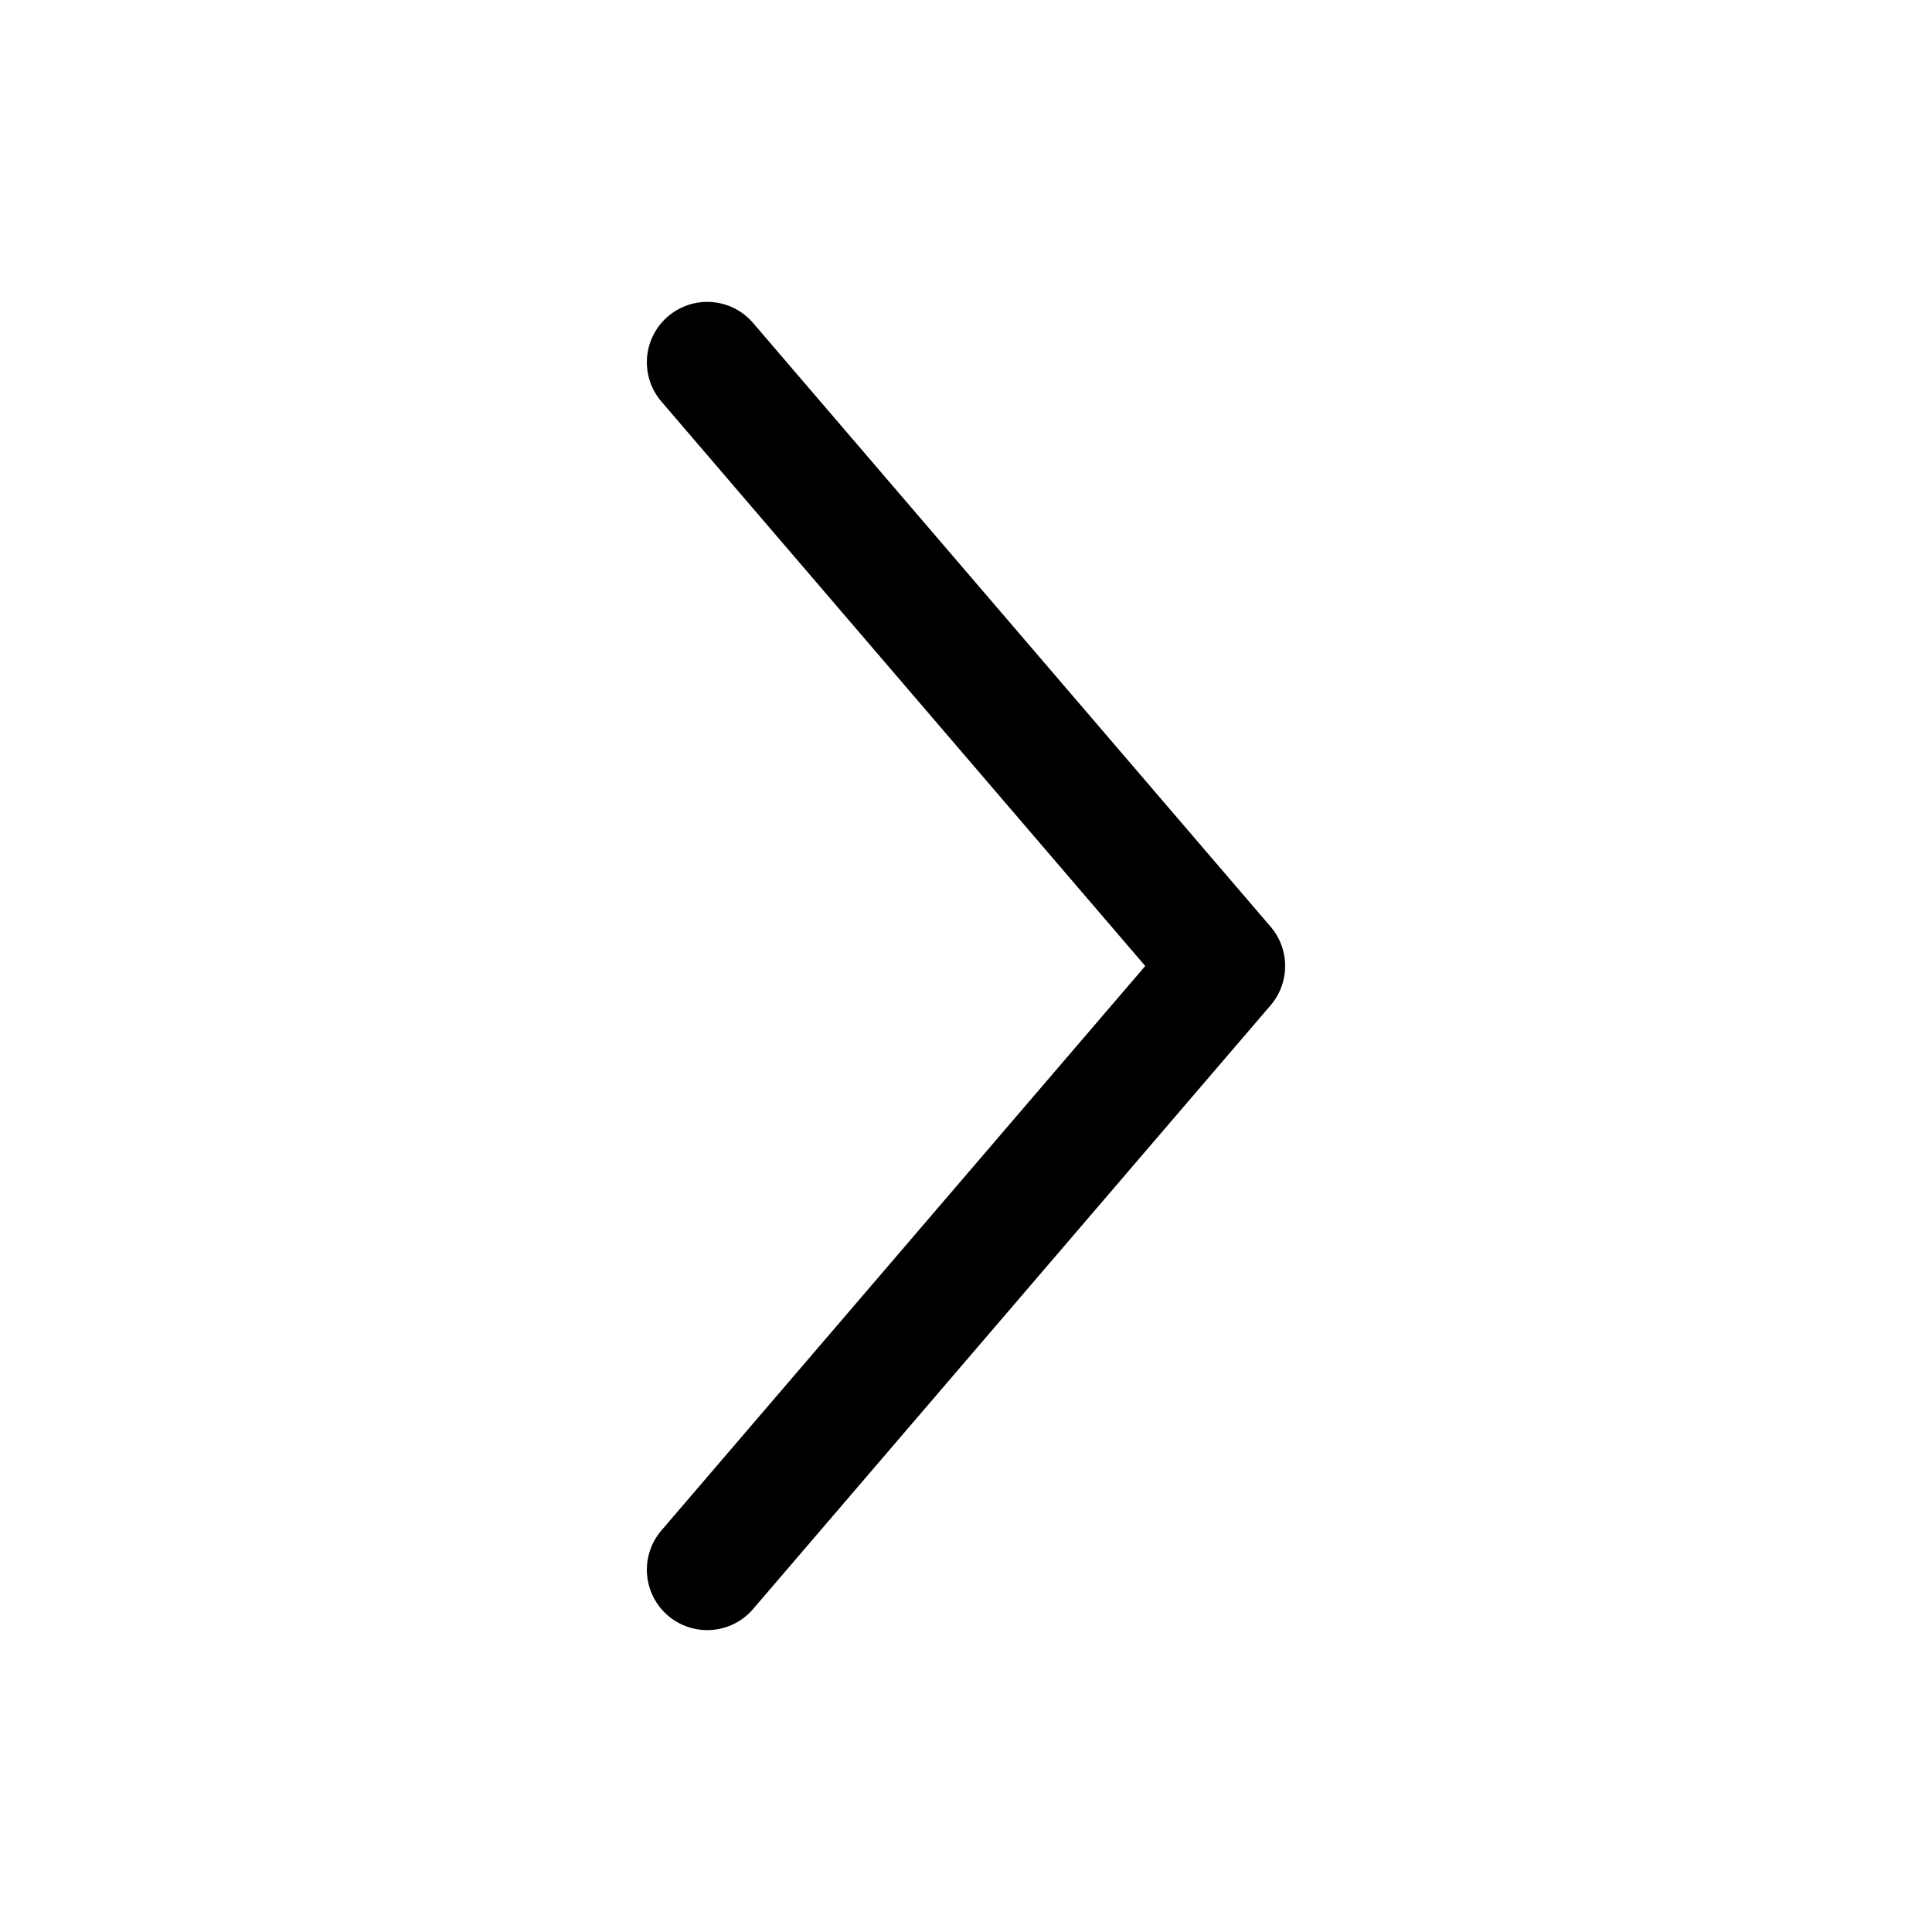
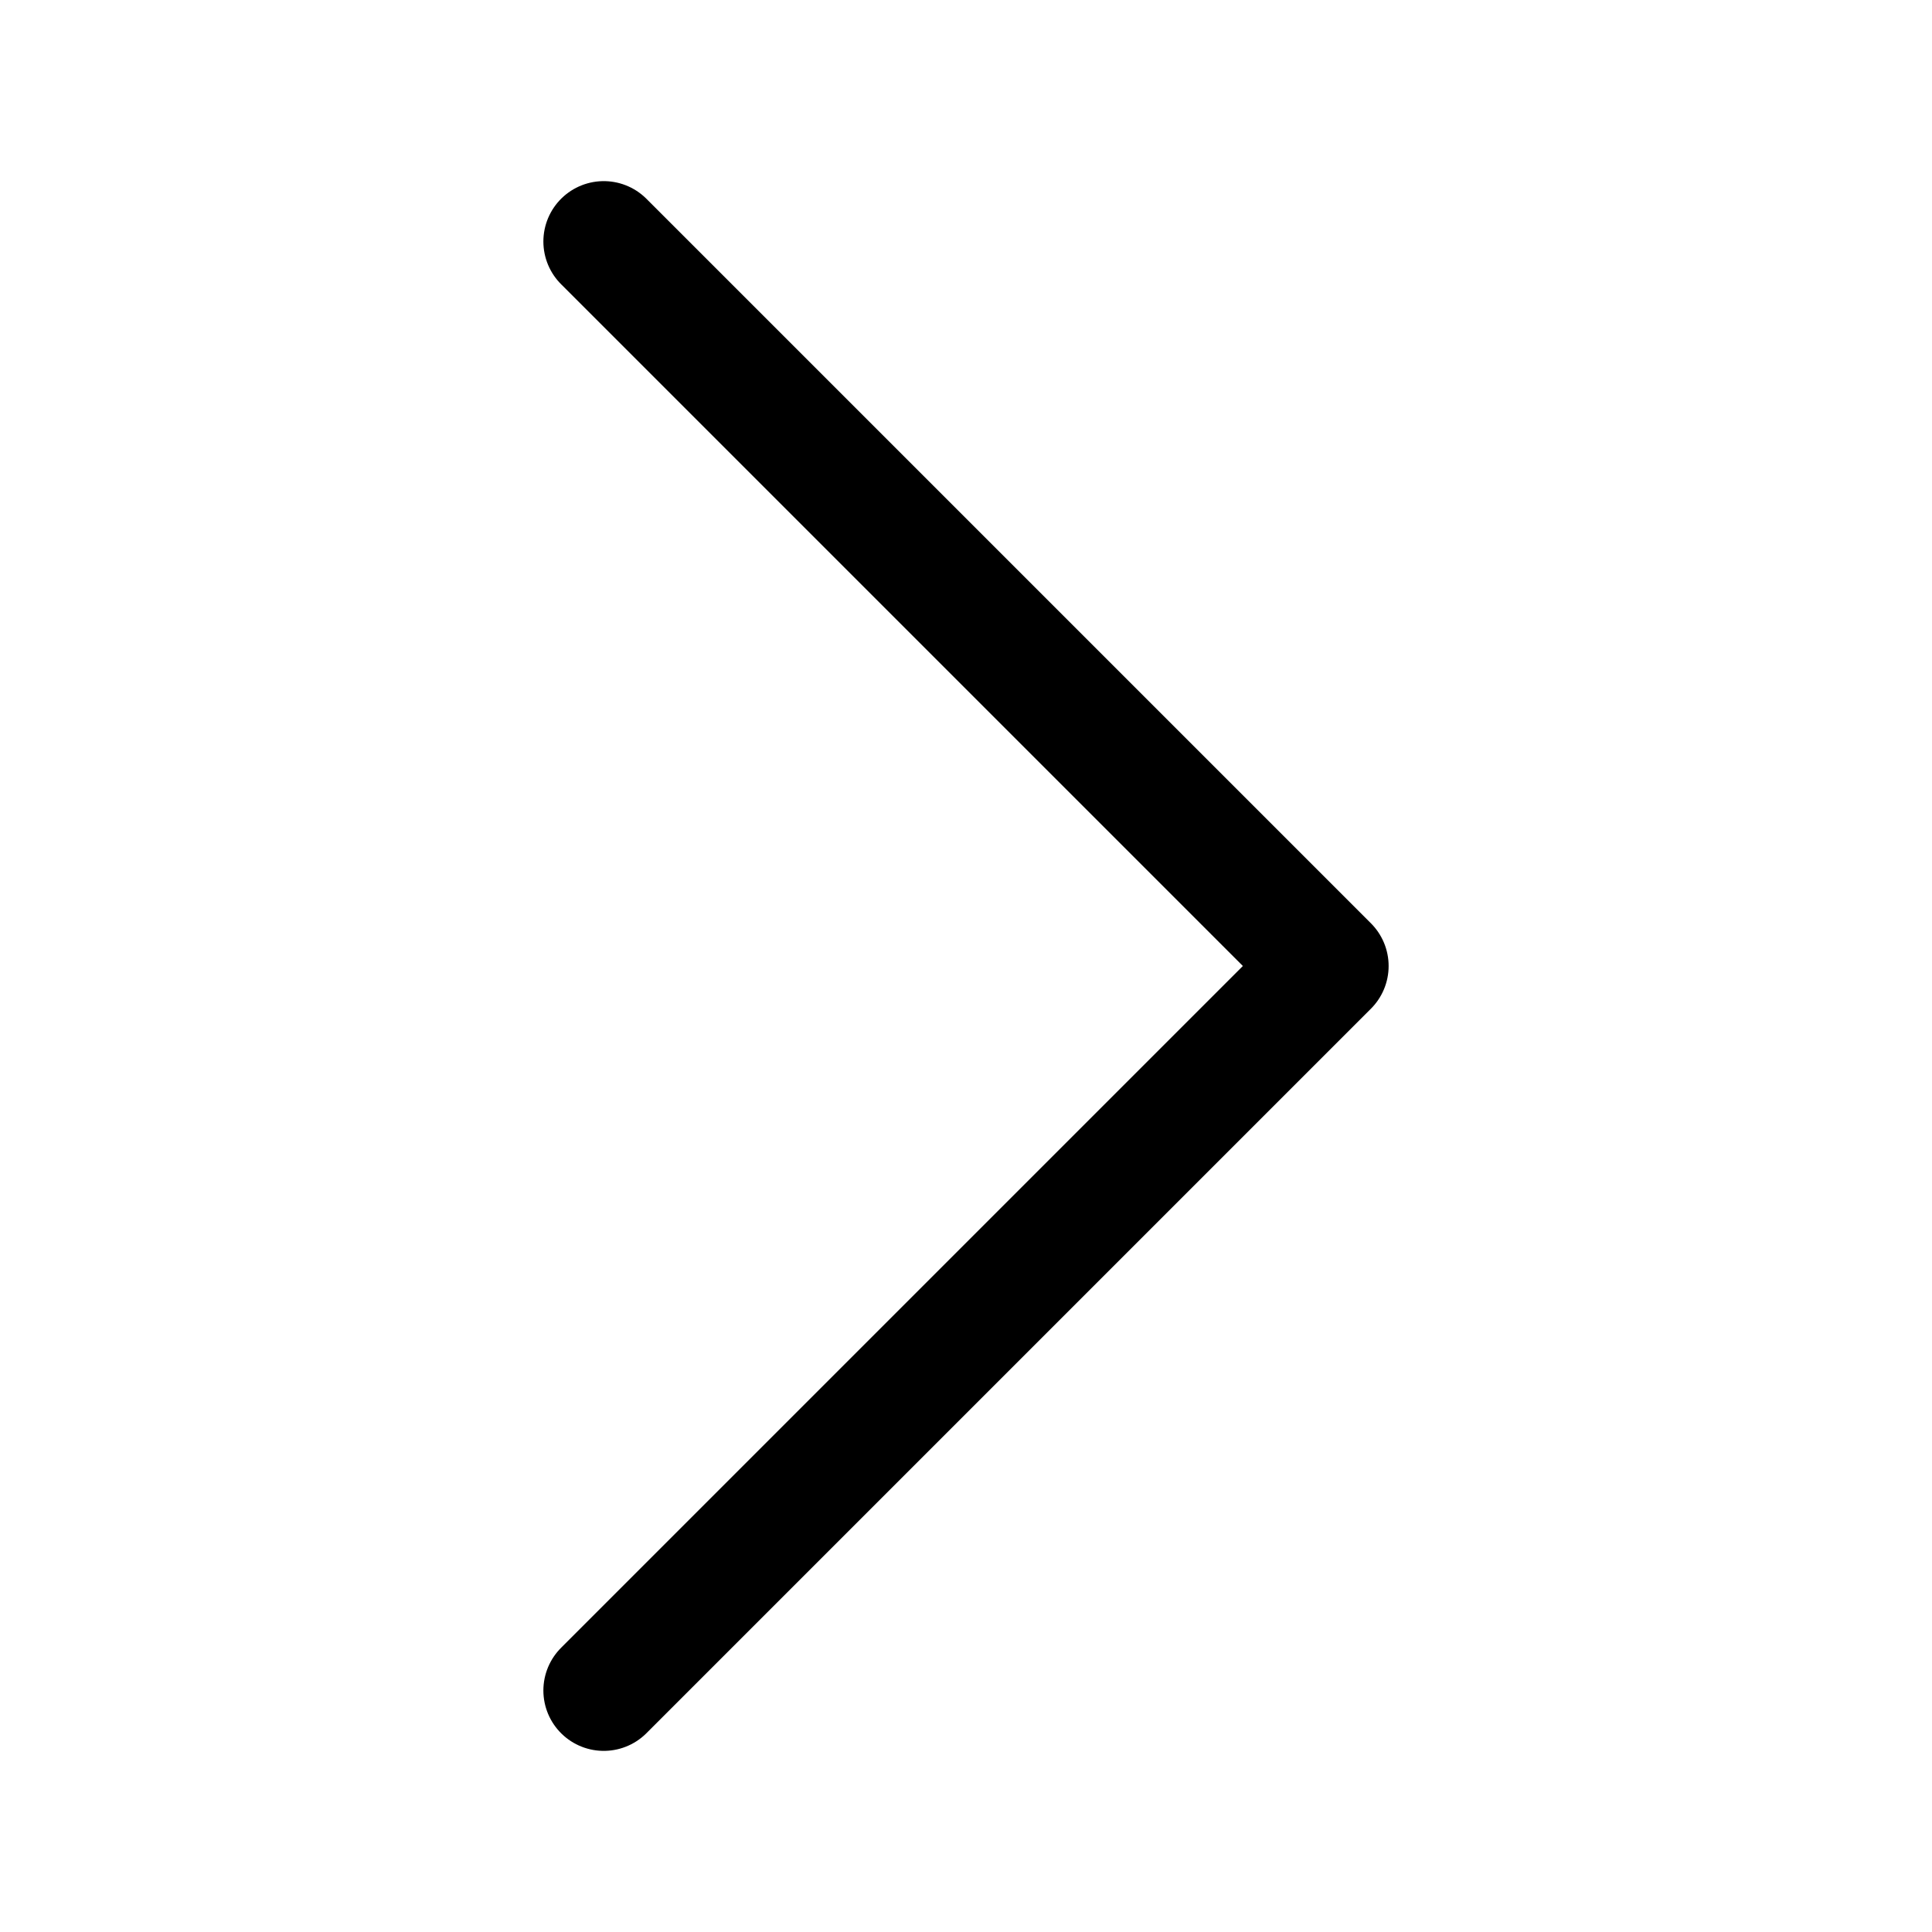
<svg xmlns="http://www.w3.org/2000/svg" width="16" height="16" viewBox="0 0 16 16">
  <g fill="none" fill-rule="evenodd" stroke-linecap="round" stroke-linejoin="round">
    <g stroke="#000">
      <g>
        <g>
          <g>
-             <g>
-               <g>
-                 <path d="M3 -2L7.286 3 3 8" transform="translate(-144 -210) translate(0 118) translate(120 86) rotate(-90 23 -1) translate(2.857 5) rotate(90 5.143 3)" />
-               </g>
-             </g>
+             <path d="M0 0L6 6 0 12" transform="translate(-138 -556) translate(80 173) translate(0 383) translate(58) translate(5 2)" />
          </g>
        </g>
      </g>
    </g>
  </g>
</svg>
